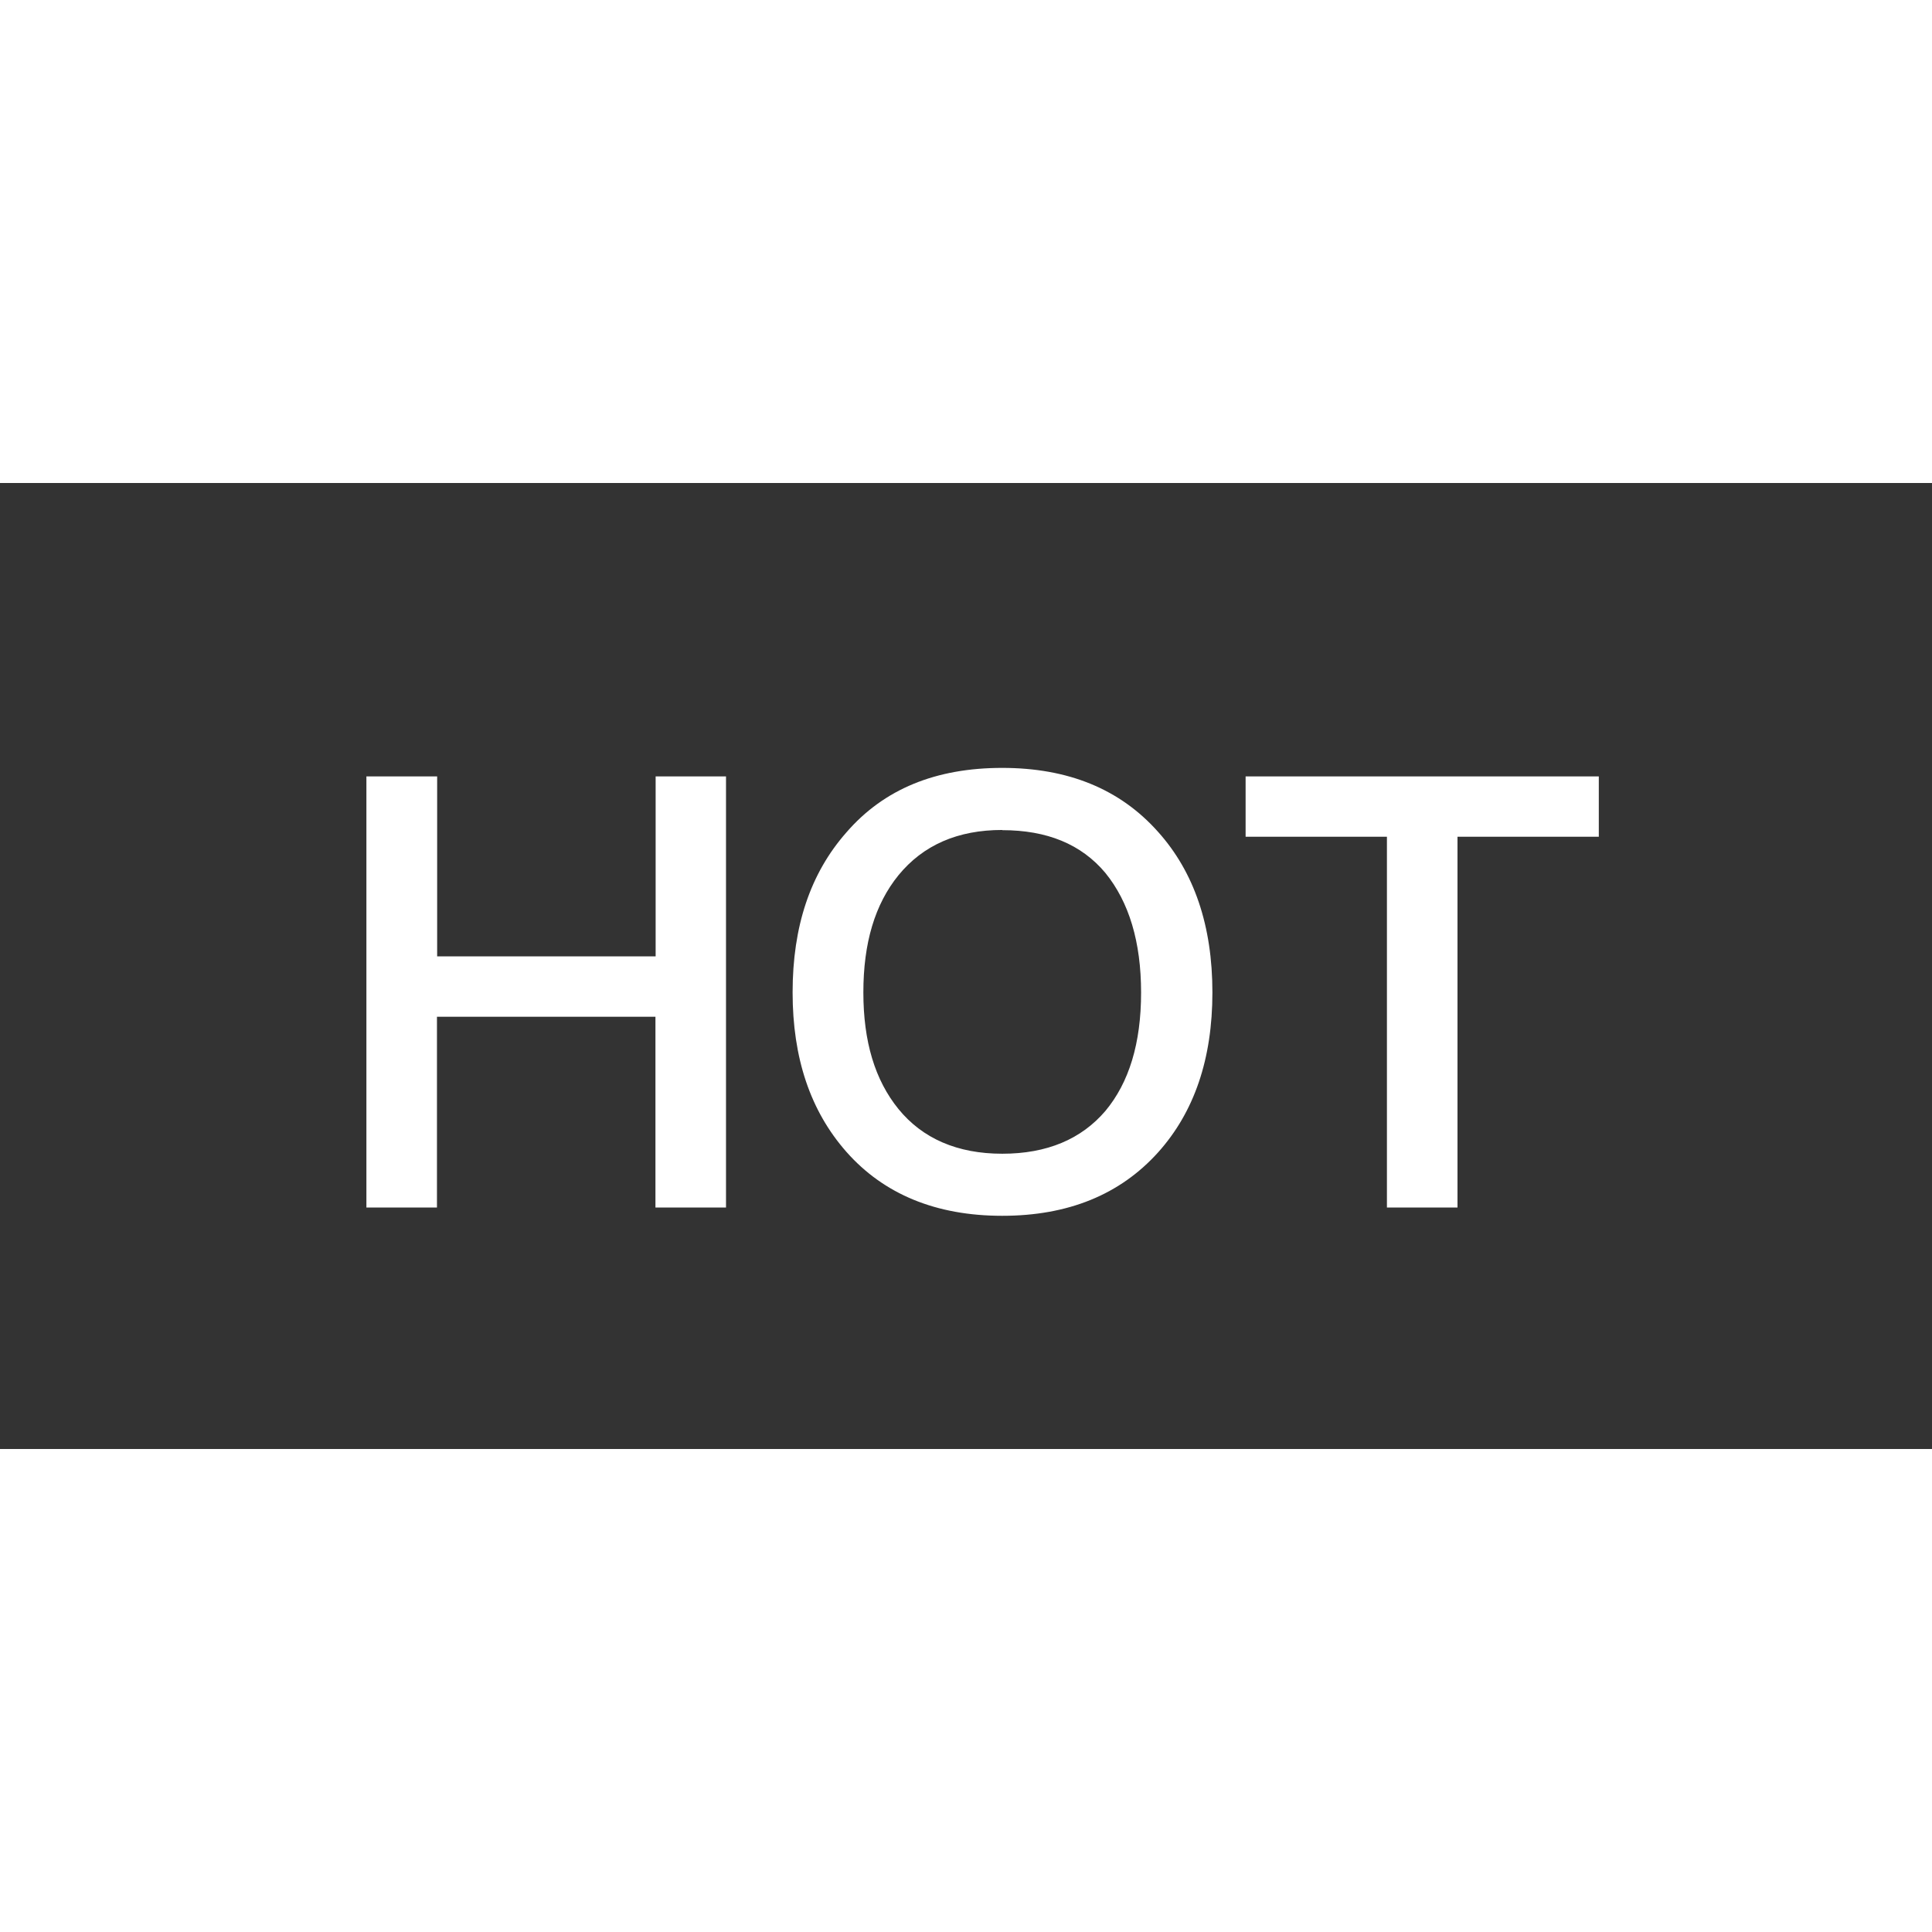
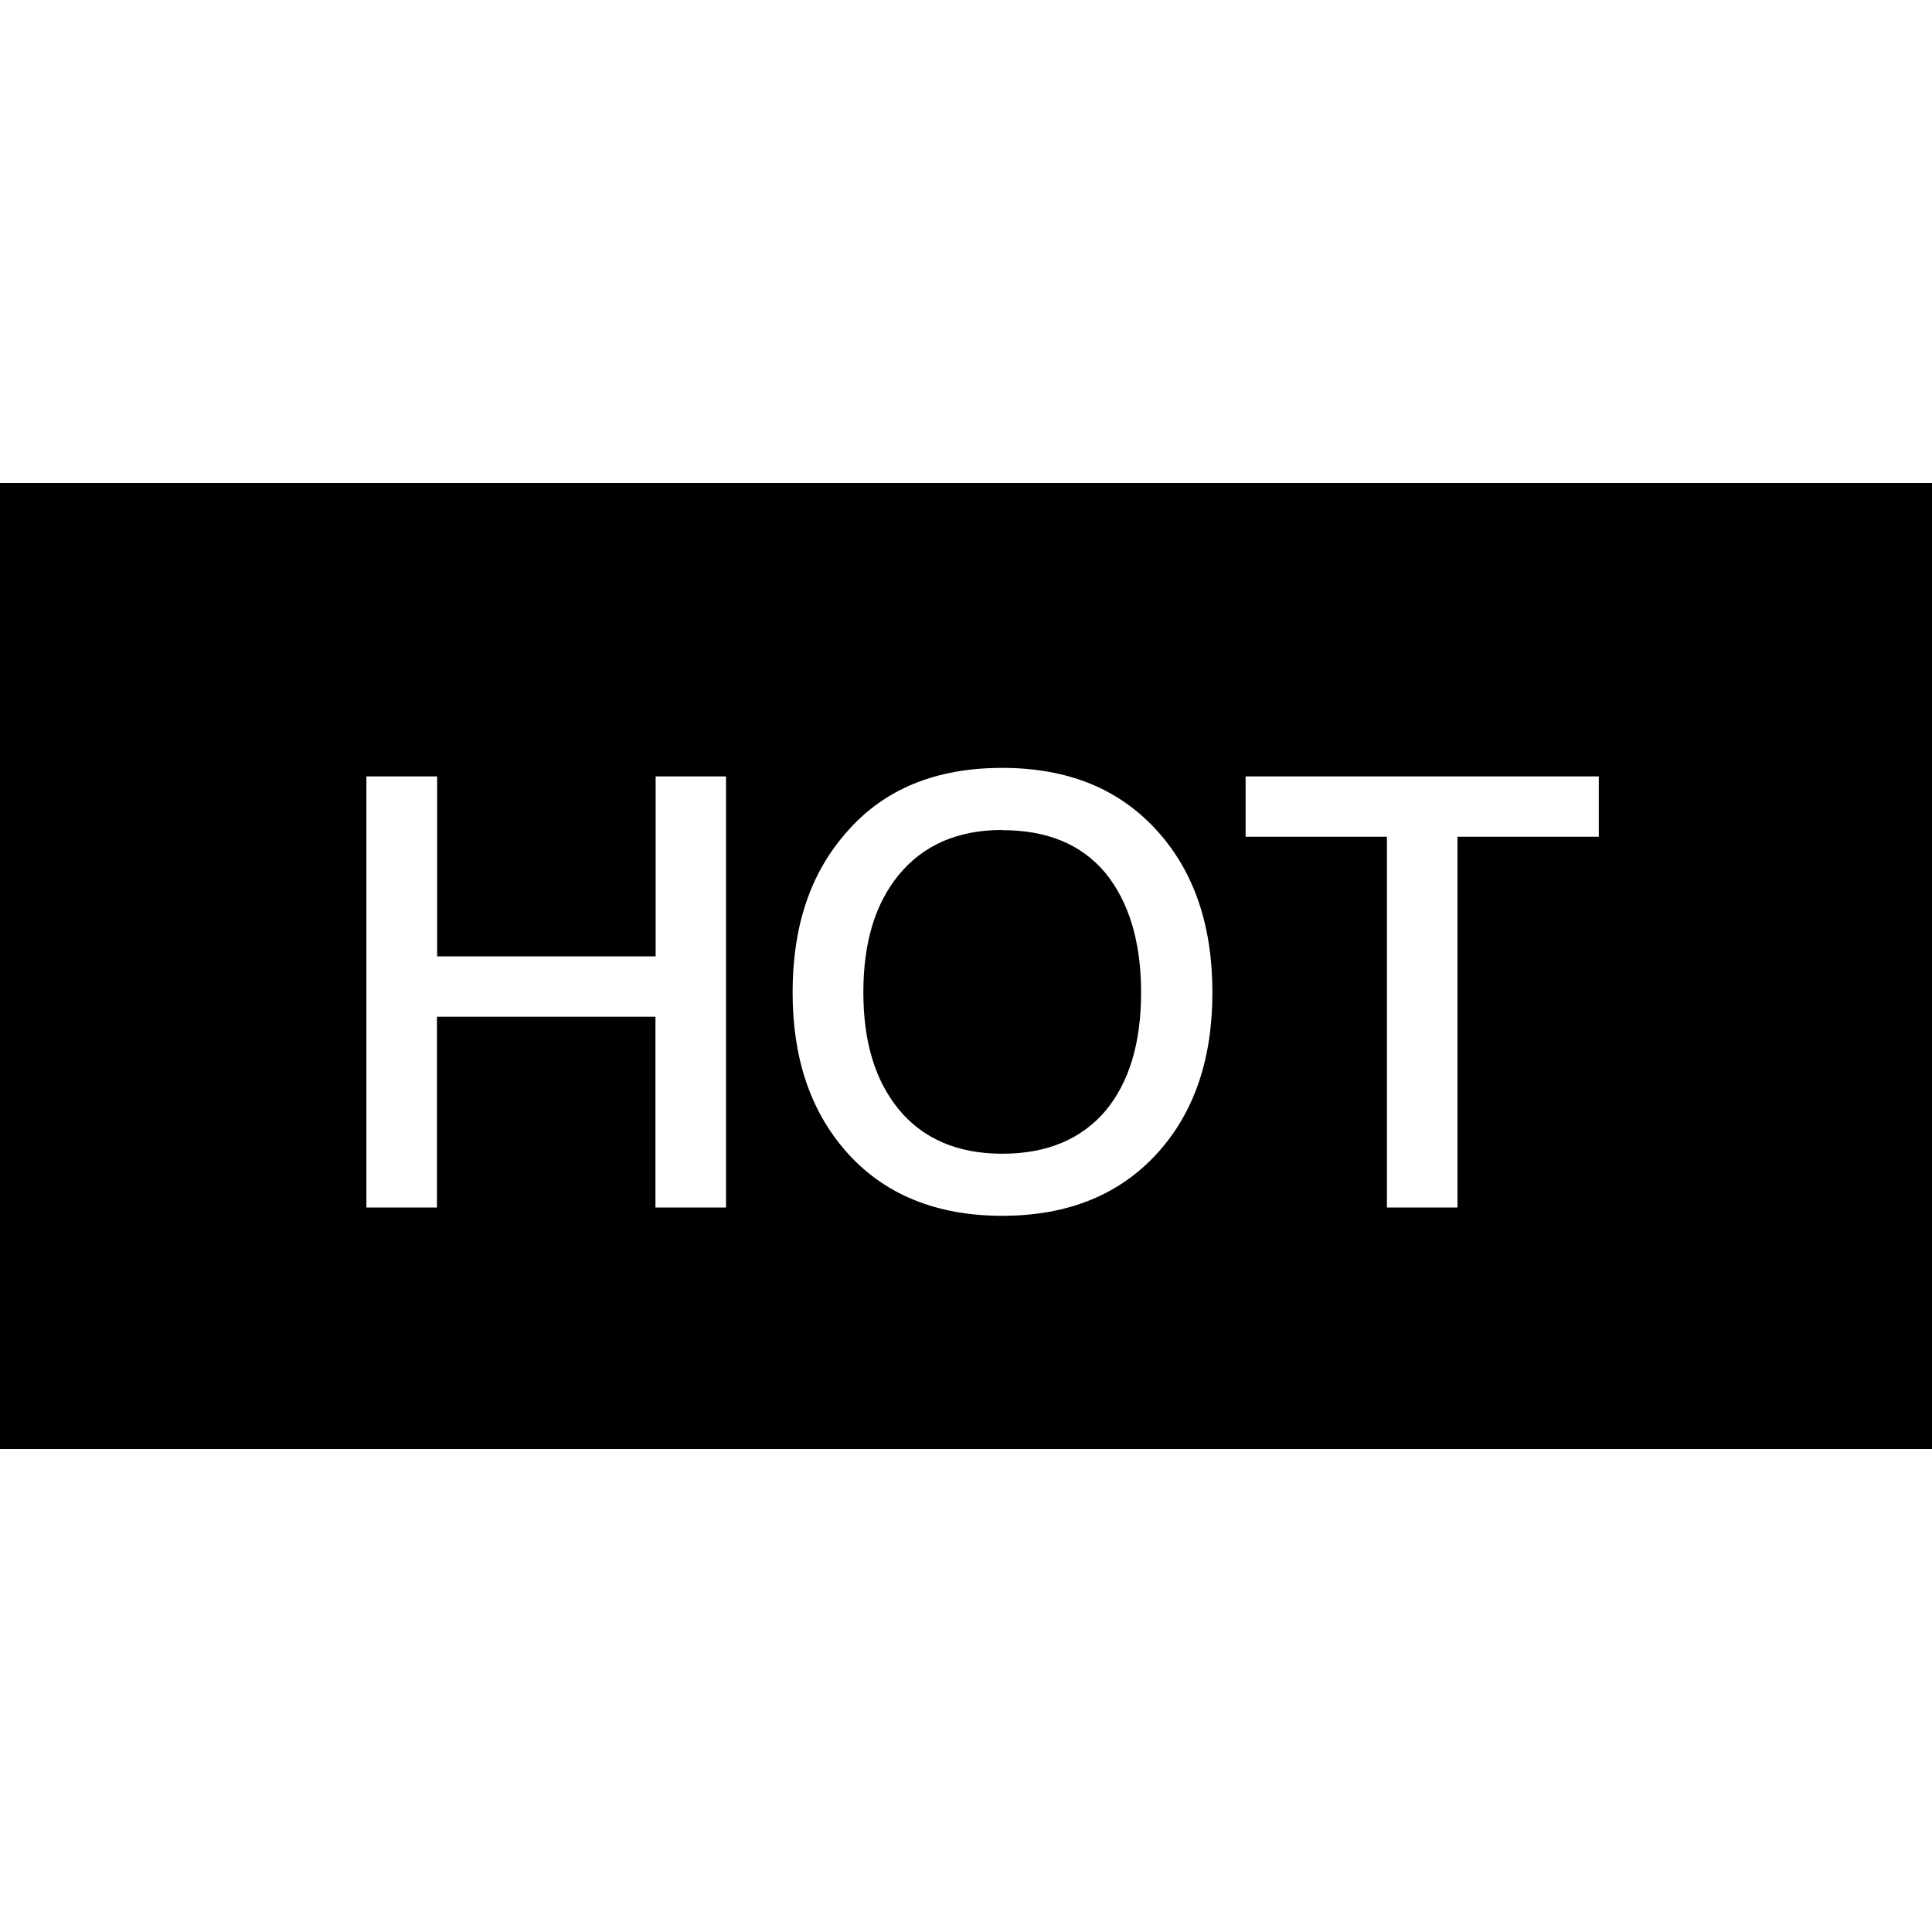
<svg xmlns="http://www.w3.org/2000/svg" viewBox="0 0 1024 1024" version="1.1">
-   <path d="M0 256h1024v512H0V256z m194.2 155.5V640h37.4V538.9h115.8V640h37.4V411.5H347.5v95.4H231.7V411.5h-37.4zM531.2 407c-35.2 0-62.7 11.2-82.6 34.2-19.2 21.8-28.5 49.9-28.5 84.8 0 34.6 9.3 62.7 28.5 84.5 19.8 22.4 47.4 33.9 82.6 33.9 34.9 0 62.4-11.2 82.6-33.6 19.2-21.4 28.8-49.6 28.8-84.8 0-35.2-9.6-63.7-28.8-85.1-20.2-22.7-47.7-33.9-82.6-33.9z m0 33c23.7 0 41.9 7.4 54.7 22.7 12.5 15.4 18.9 36.5 18.9 63.4 0 26.9-6.4 47.7-18.9 62.7-12.8 15-31 22.7-54.7 22.7s-42.2-8-55-23.7c-12.5-15.4-18.6-35.8-18.6-61.8 0-26.2 6.1-46.7 18.6-62.1 13.1-16 31.4-24 55-24z m129-28.5v32h74.9V640h37.4V443.5h74.9v-32h-187.2z" fill="#333333" p-id="3392" />
+   <path d="M0 256h1024v512H0V256z m194.2 155.5V640h37.4V538.9h115.8V640h37.4V411.5H347.5v95.4H231.7V411.5h-37.4zM531.2 407c-35.2 0-62.7 11.2-82.6 34.2-19.2 21.8-28.5 49.9-28.5 84.8 0 34.6 9.3 62.7 28.5 84.5 19.8 22.4 47.4 33.9 82.6 33.9 34.9 0 62.4-11.2 82.6-33.6 19.2-21.4 28.8-49.6 28.8-84.8 0-35.2-9.6-63.7-28.8-85.1-20.2-22.7-47.7-33.9-82.6-33.9z m0 33c23.7 0 41.9 7.4 54.7 22.7 12.5 15.4 18.9 36.5 18.9 63.4 0 26.9-6.4 47.7-18.9 62.7-12.8 15-31 22.7-54.7 22.7s-42.2-8-55-23.7c-12.5-15.4-18.6-35.8-18.6-61.8 0-26.2 6.1-46.7 18.6-62.1 13.1-16 31.4-24 55-24z m129-28.5v32h74.9V640h37.4V443.5h74.9v-32h-187.2z" fill="#0" p-id="3392" />
</svg>
